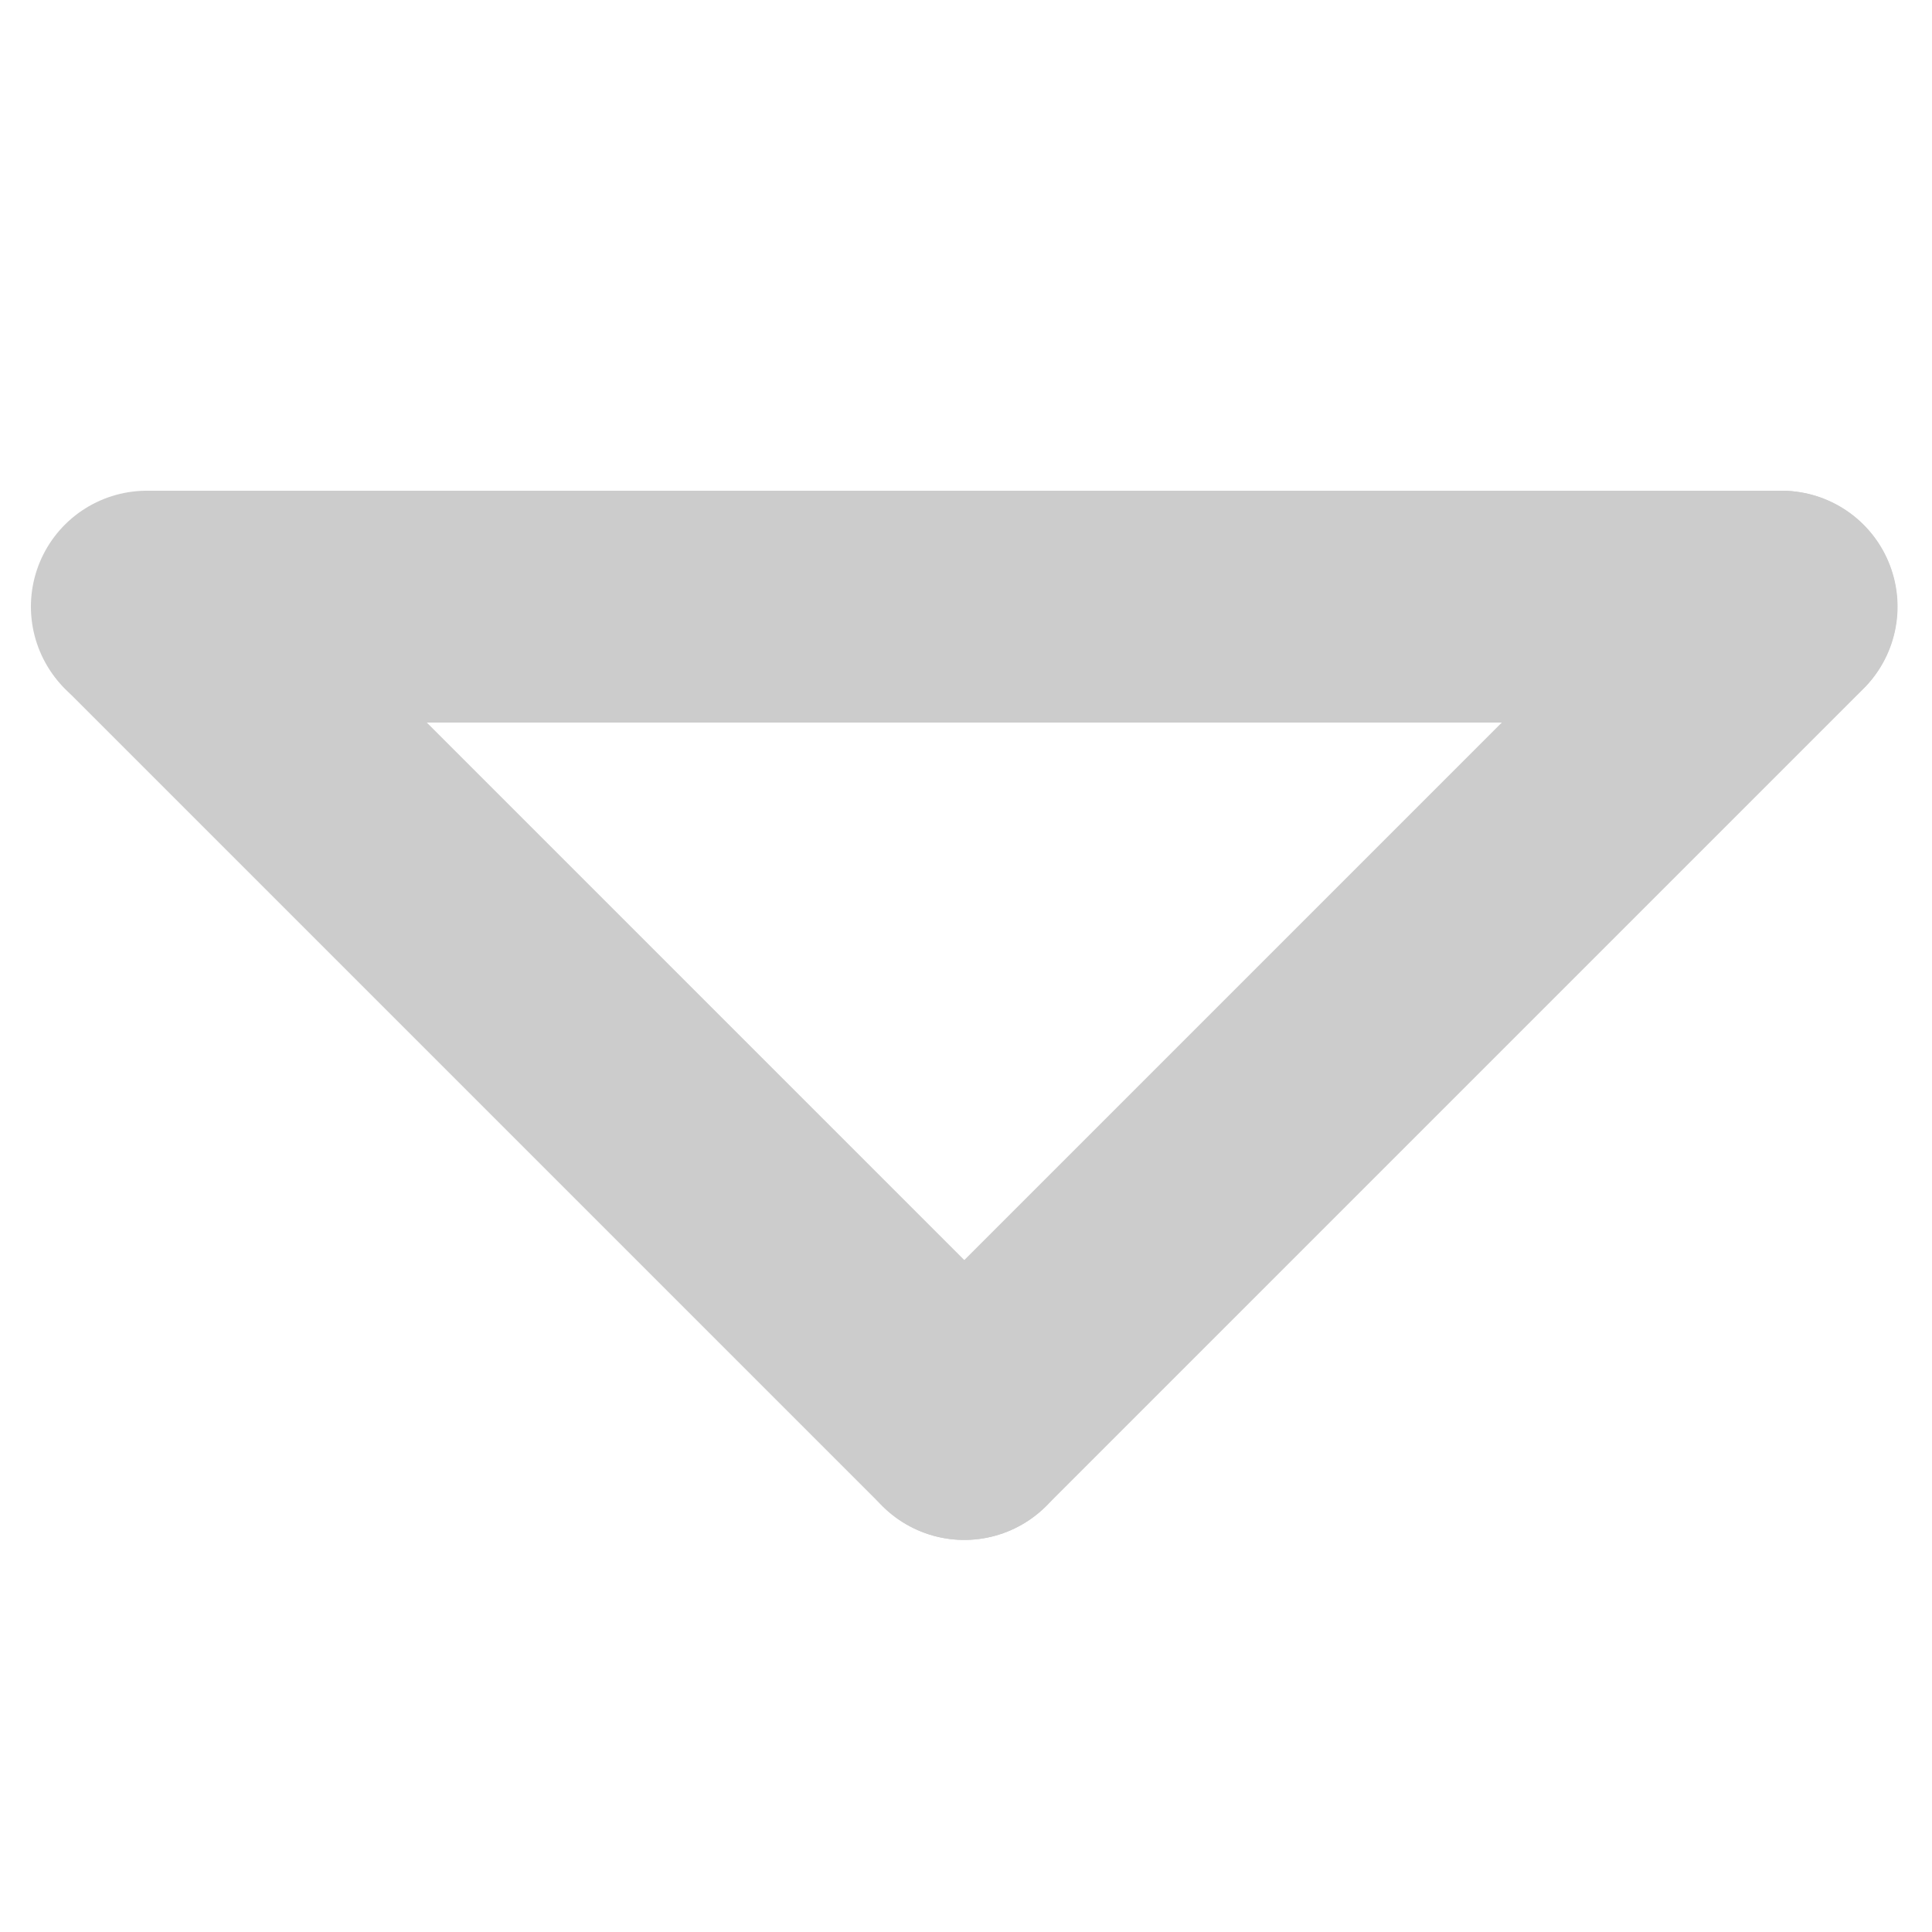
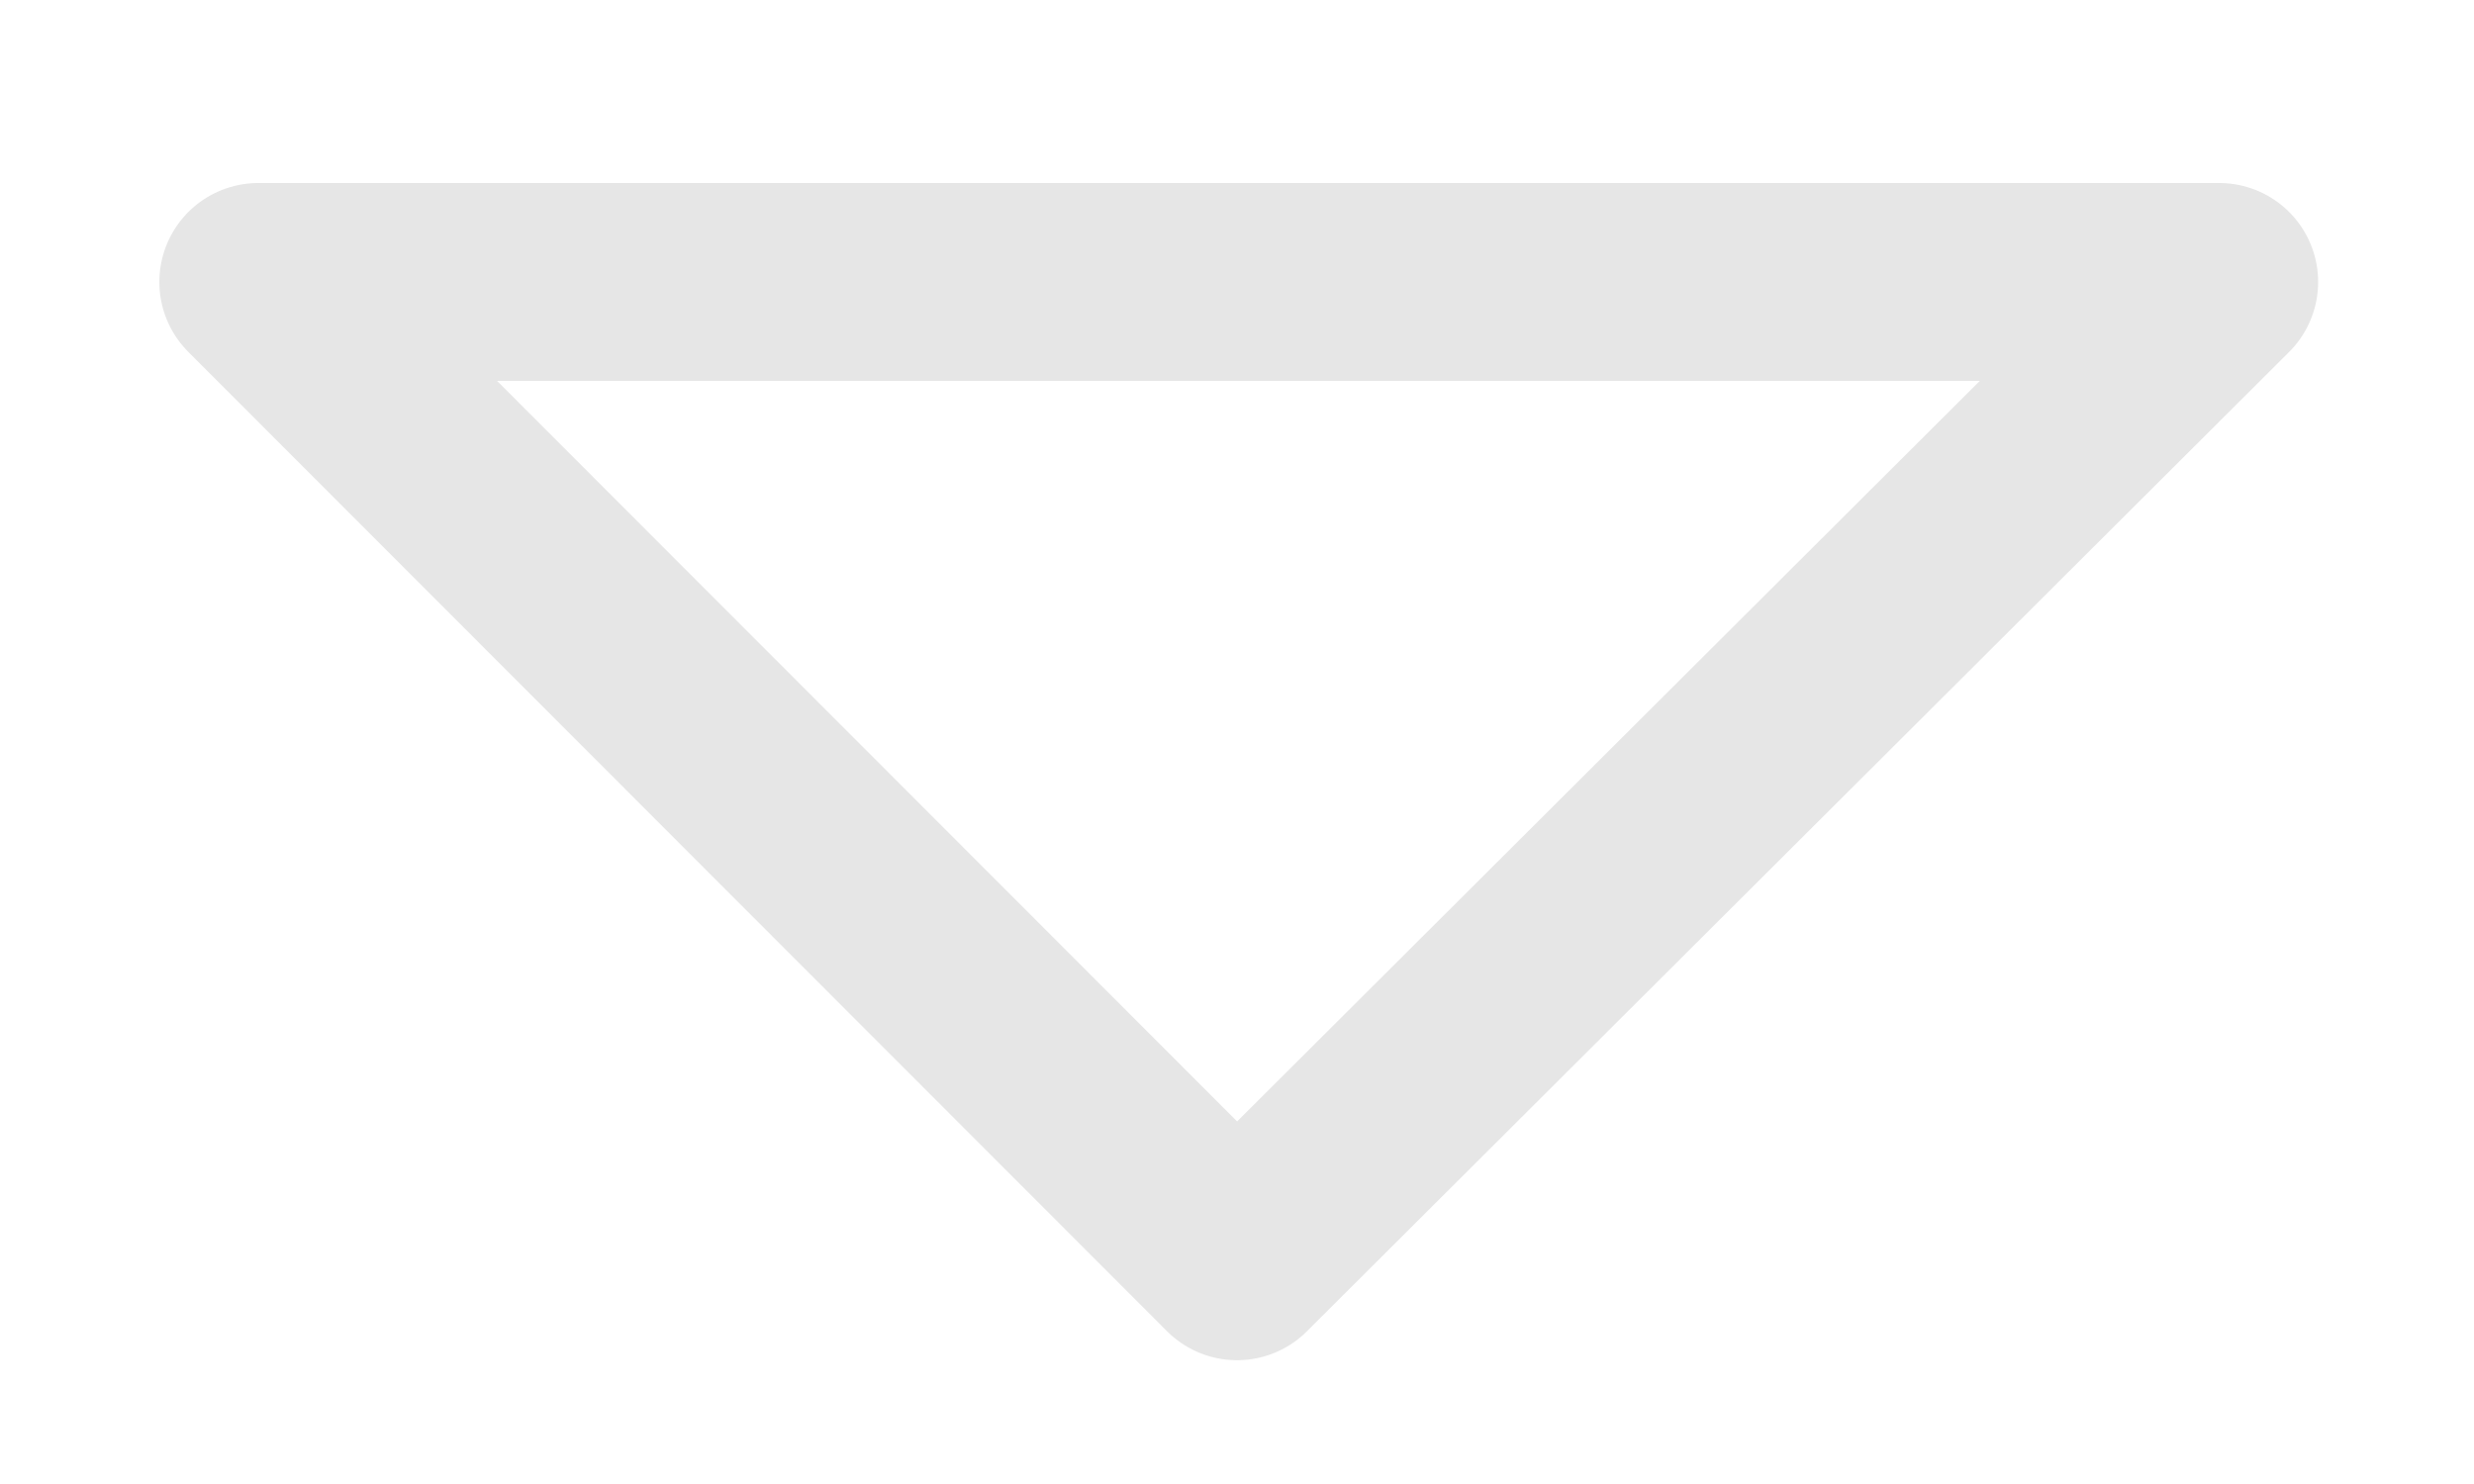
- <svg xmlns="http://www.w3.org/2000/svg" version="1.1" id="Layer_1" x="0px" y="0px" width="500px" height="500px" viewBox="0 0 500 500" enable-background="new 0 0 500 500" xml:space="preserve">
-   <line fill="none" stroke="#CCCCCC" stroke-width="60" stroke-linecap="round" stroke-miterlimit="10" x1="38.26" y1="157.231" x2="249.559" y2="368.531" />
-   <line fill="none" stroke="#CCCCCC" stroke-width="60" stroke-linecap="round" stroke-miterlimit="10" x1="249.559" y1="368.531" x2="461.091" y2="157" />
-   <line fill="none" stroke="#CCCCCC" stroke-width="60" stroke-linecap="round" stroke-miterlimit="10" x1="38" y1="157" x2="461" y2="157" />
+ <svg xmlns="http://www.w3.org/2000/svg" version="1.1" id="Layer_1" x="0px" y="0px" width="500px" height="300px" viewBox="0 0 500 300" enable-background="new 0 0 500 300" xml:space="preserve">
+   <polygon fill="none" stroke="#E6E6E6" stroke-width="40" stroke-linecap="round" stroke-linejoin="round" stroke-miterlimit="10" points="  52.203,57 250,254.974 448.5,57 " />
</svg>
